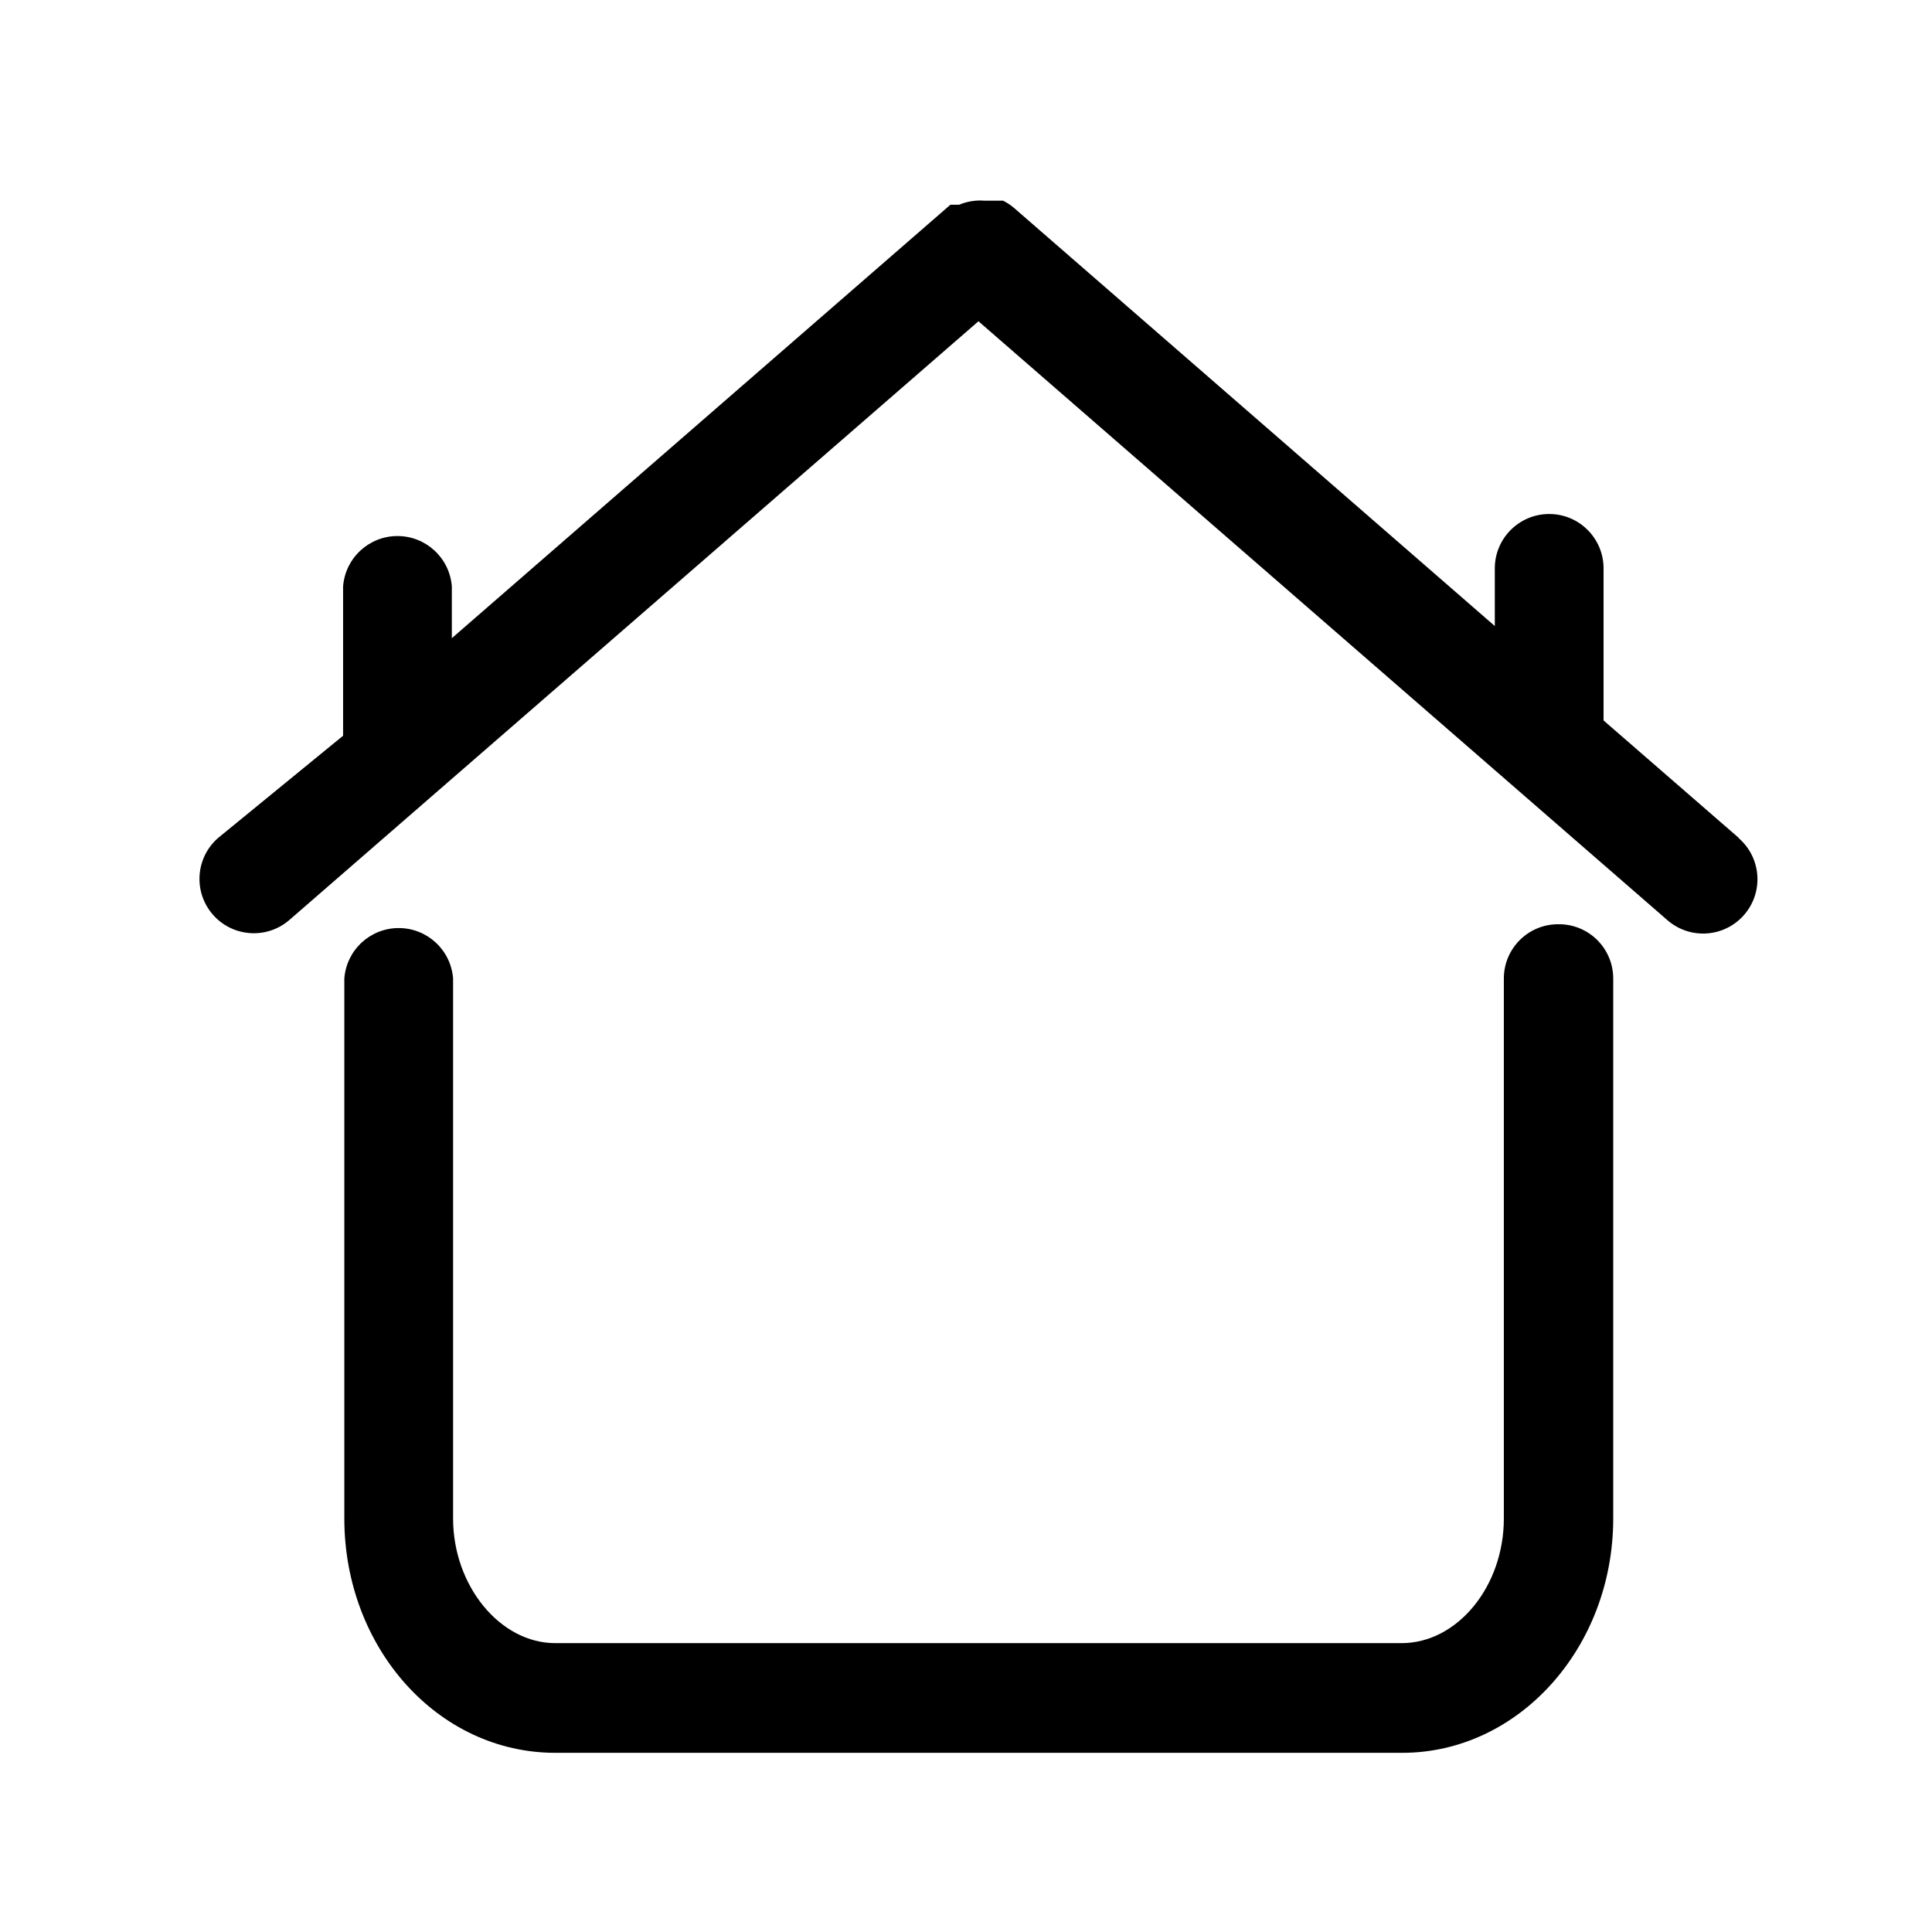
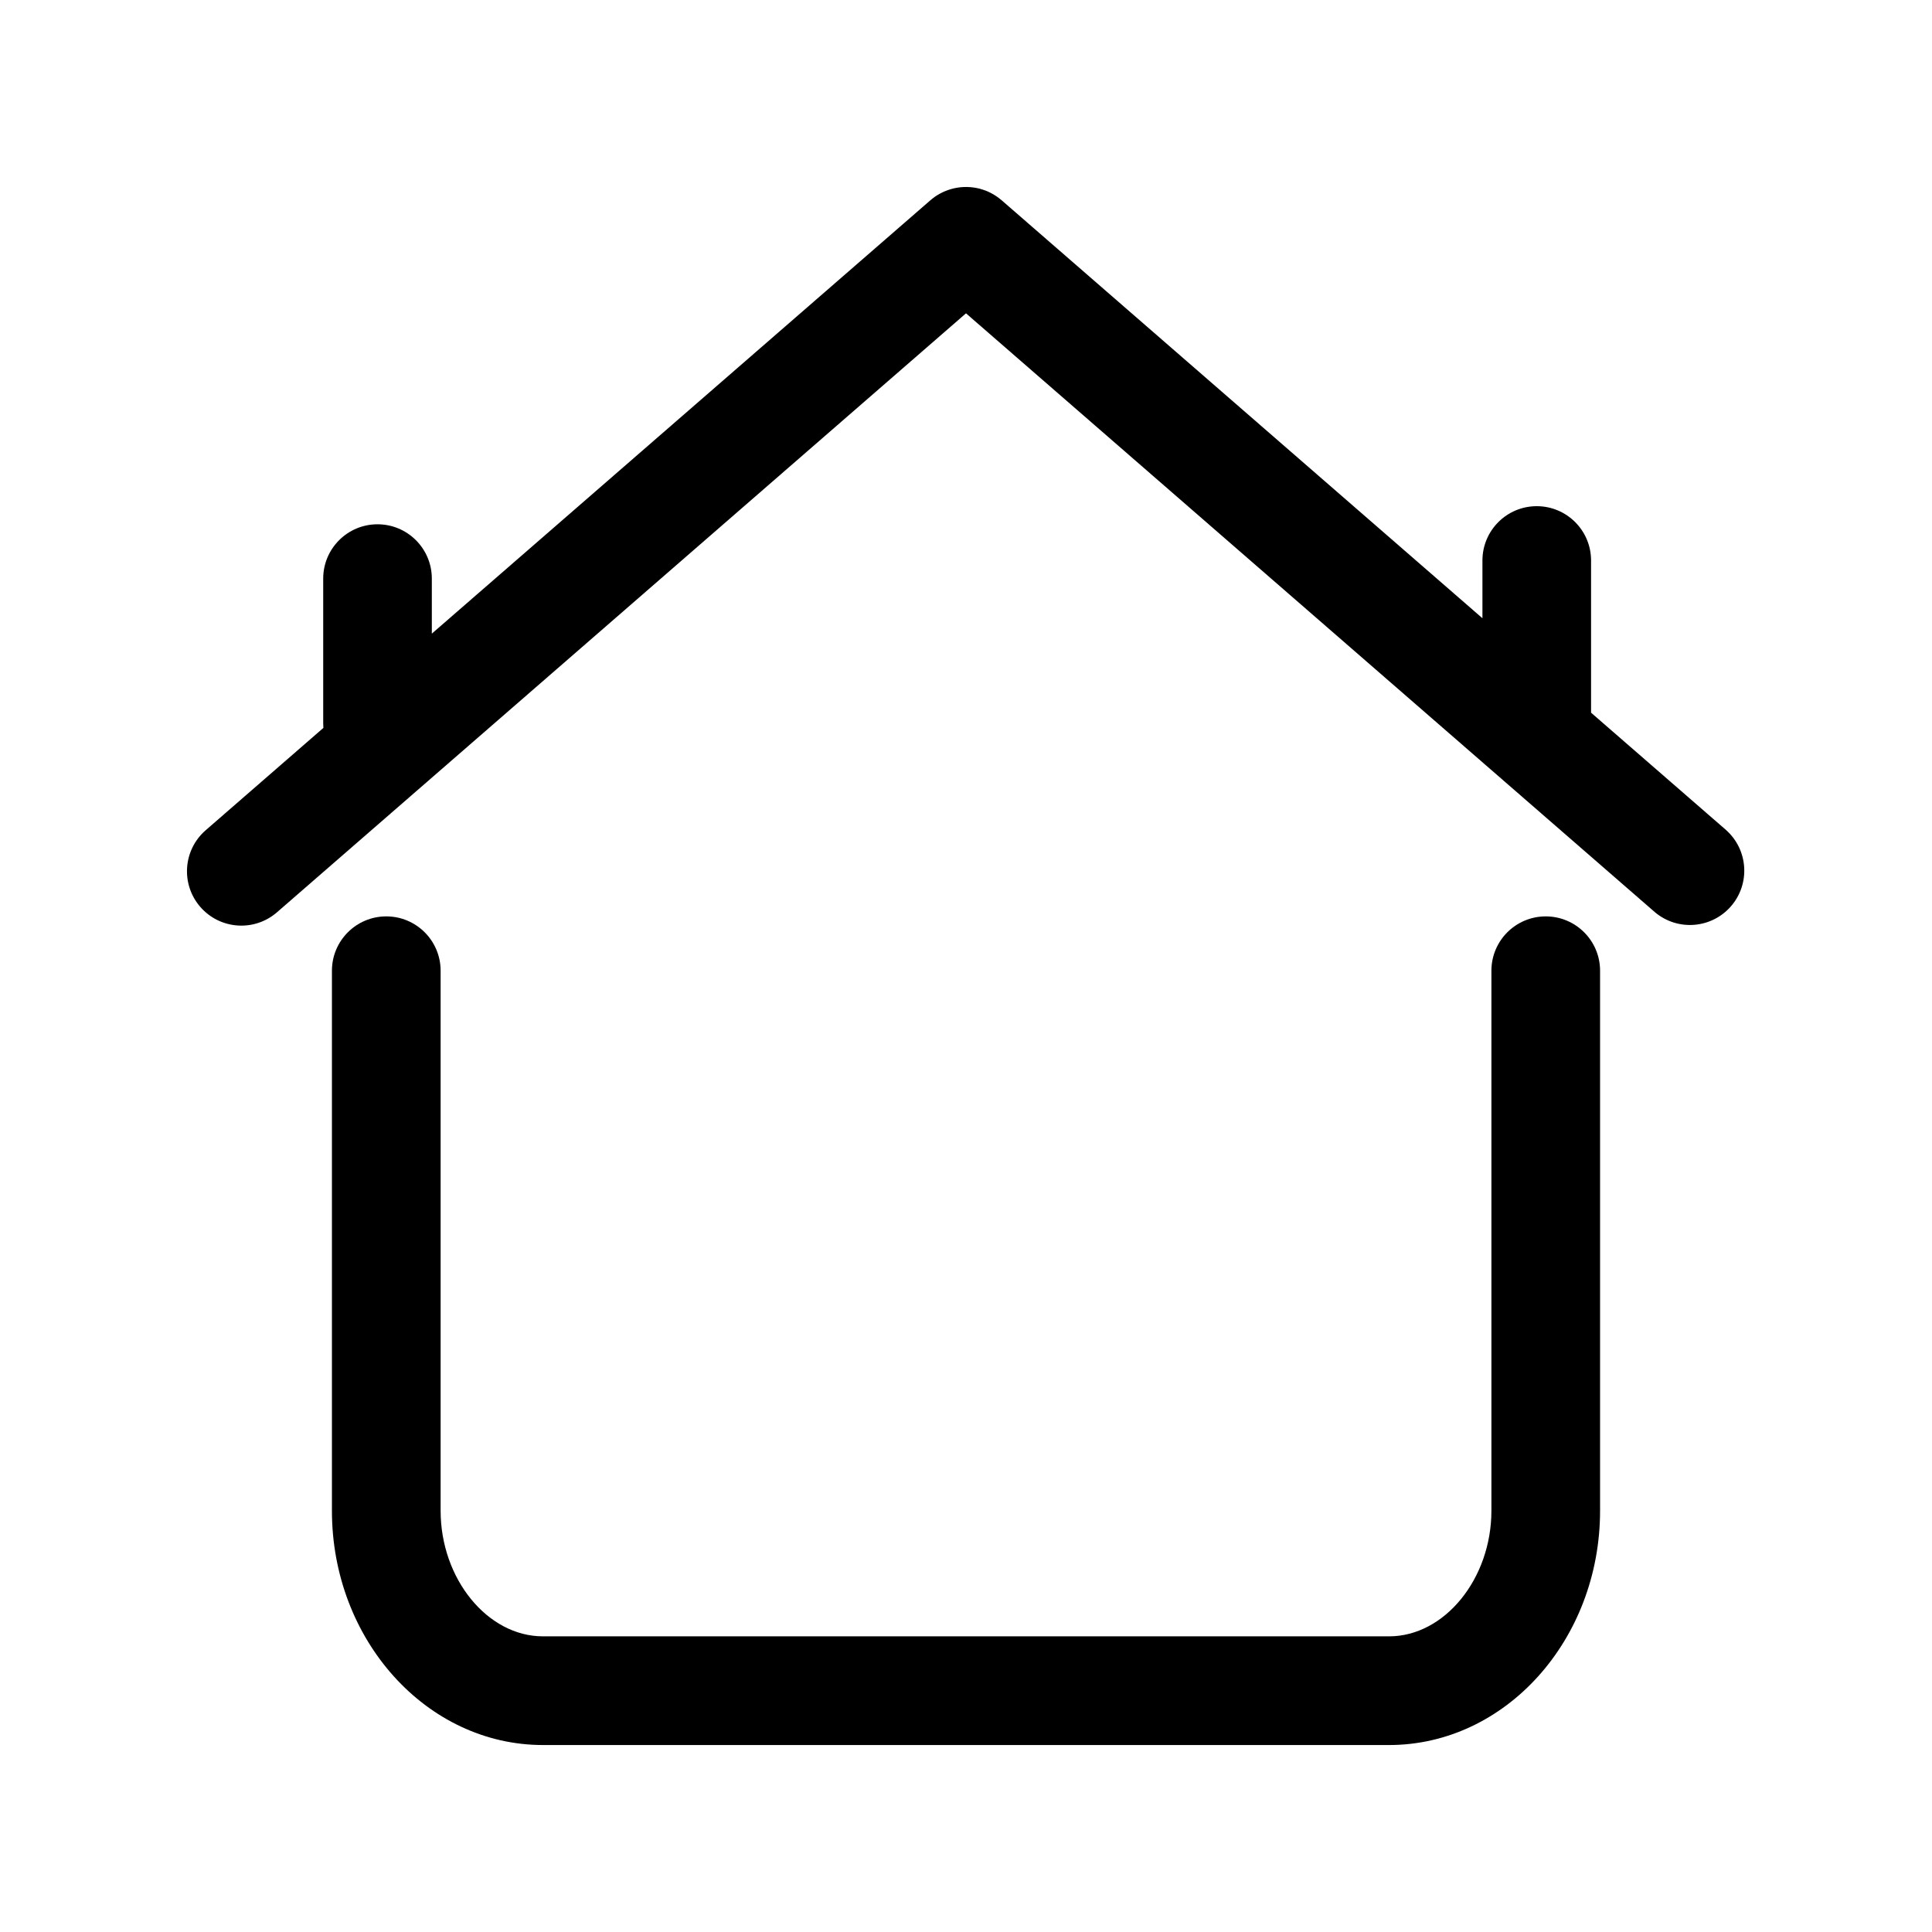
- <svg xmlns="http://www.w3.org/2000/svg" viewBox="0 0 62 62">
-   <path d="M55.8,26.89l-4.34-3.77V18.24a1.74,1.74,0,1,0-3.49,0v1.85L32.55,6.68h0a1.74,1.74,0,0,0-.36-.24h-.6a1.74,1.74,0,0,0-.81.13H30.5l-16,13.91V18.82a1.75,1.75,0,0,0-3.49,0v4.79L7,26.89a1.74,1.74,0,0,0,2.29,2.63h0L31.4,10.31,53.51,29.53A1.74,1.74,0,0,0,55.8,26.9h0Z" />
-   <path d="M50,29.66a1.74,1.74,0,0,0-1.74,1.74V48.73c0,2.19-1.5,4-3.28,4H17.82c-1.78,0-3.28-1.85-3.28-4V31.4a1.75,1.75,0,0,0-3.49,0V48.73c0,4.15,3,7.52,6.77,7.52H45c3.73,0,6.77-3.37,6.77-7.52V31.4A1.74,1.74,0,0,0,50,29.66Z" />
+ <svg xmlns="http://www.w3.org/2000/svg" id="图层_1" data-name="图层 1" viewBox="0 0 62 62">
+   <path d="M55.4,26.644l-4.341-3.773V17.987a1.743,1.743,0,1,0-3.486,0v1.853L32.145,6.428,32.142,6.426a1.74,1.74,0,0,0-.362-.242l-0-0c-.024-.012-.047-.023-.071-.034l-.008-.004c-.021-.009-.043-.018-.064-.026l-.016-.006c-.019-.007-.038-.014-.058-.02l-.023-.008-.052-.016-.03-.009-.05-.013L31.375,6.041c-.018-.004-.035-.007-.053-.011L31.293,6.025c-.02-.004-.041-.006-.061-.009l-.021-.003q-.038-.005-.076-.007l-.006-.001a1.743,1.743,0,0,0-.812.135l-.009.004c-.018.008-.037.017-.055.025l-.025.012-.039.02-.039.021-.026.015-.05.03L30.057,6.277c-.02.013-.039.025-.058.039l-.01.007c-.021.015-.041.03-.061.046l-.009.007c-.02.016-.04.032-.059.049l-.004.003L13.858,20.334V18.568a1.743,1.743,0,1,0-3.486,0v4.651c0,.047.002.094.006.14L6.6,26.644a1.744,1.744,0,1,0,2.289,2.632L31,10.055,53.111,29.276a1.744,1.744,0,0,0,2.288-2.632Zm0,0" />
+   <path d="M49.605,29.408a1.744,1.744,0,0,0-1.744,1.744V48.48c0,2.185-1.504,4.032-3.284,4.032H17.424c-1.78,0-3.284-1.846-3.284-4.032V31.152a1.744,1.744,0,0,0-3.488,0V48.48C10.651,52.626,13.689,56,17.424,56H44.576c3.734,0,6.772-3.374,6.772-7.52V31.152a1.744,1.744,0,0,0-1.744-1.744Zm0,0" />
</svg>
